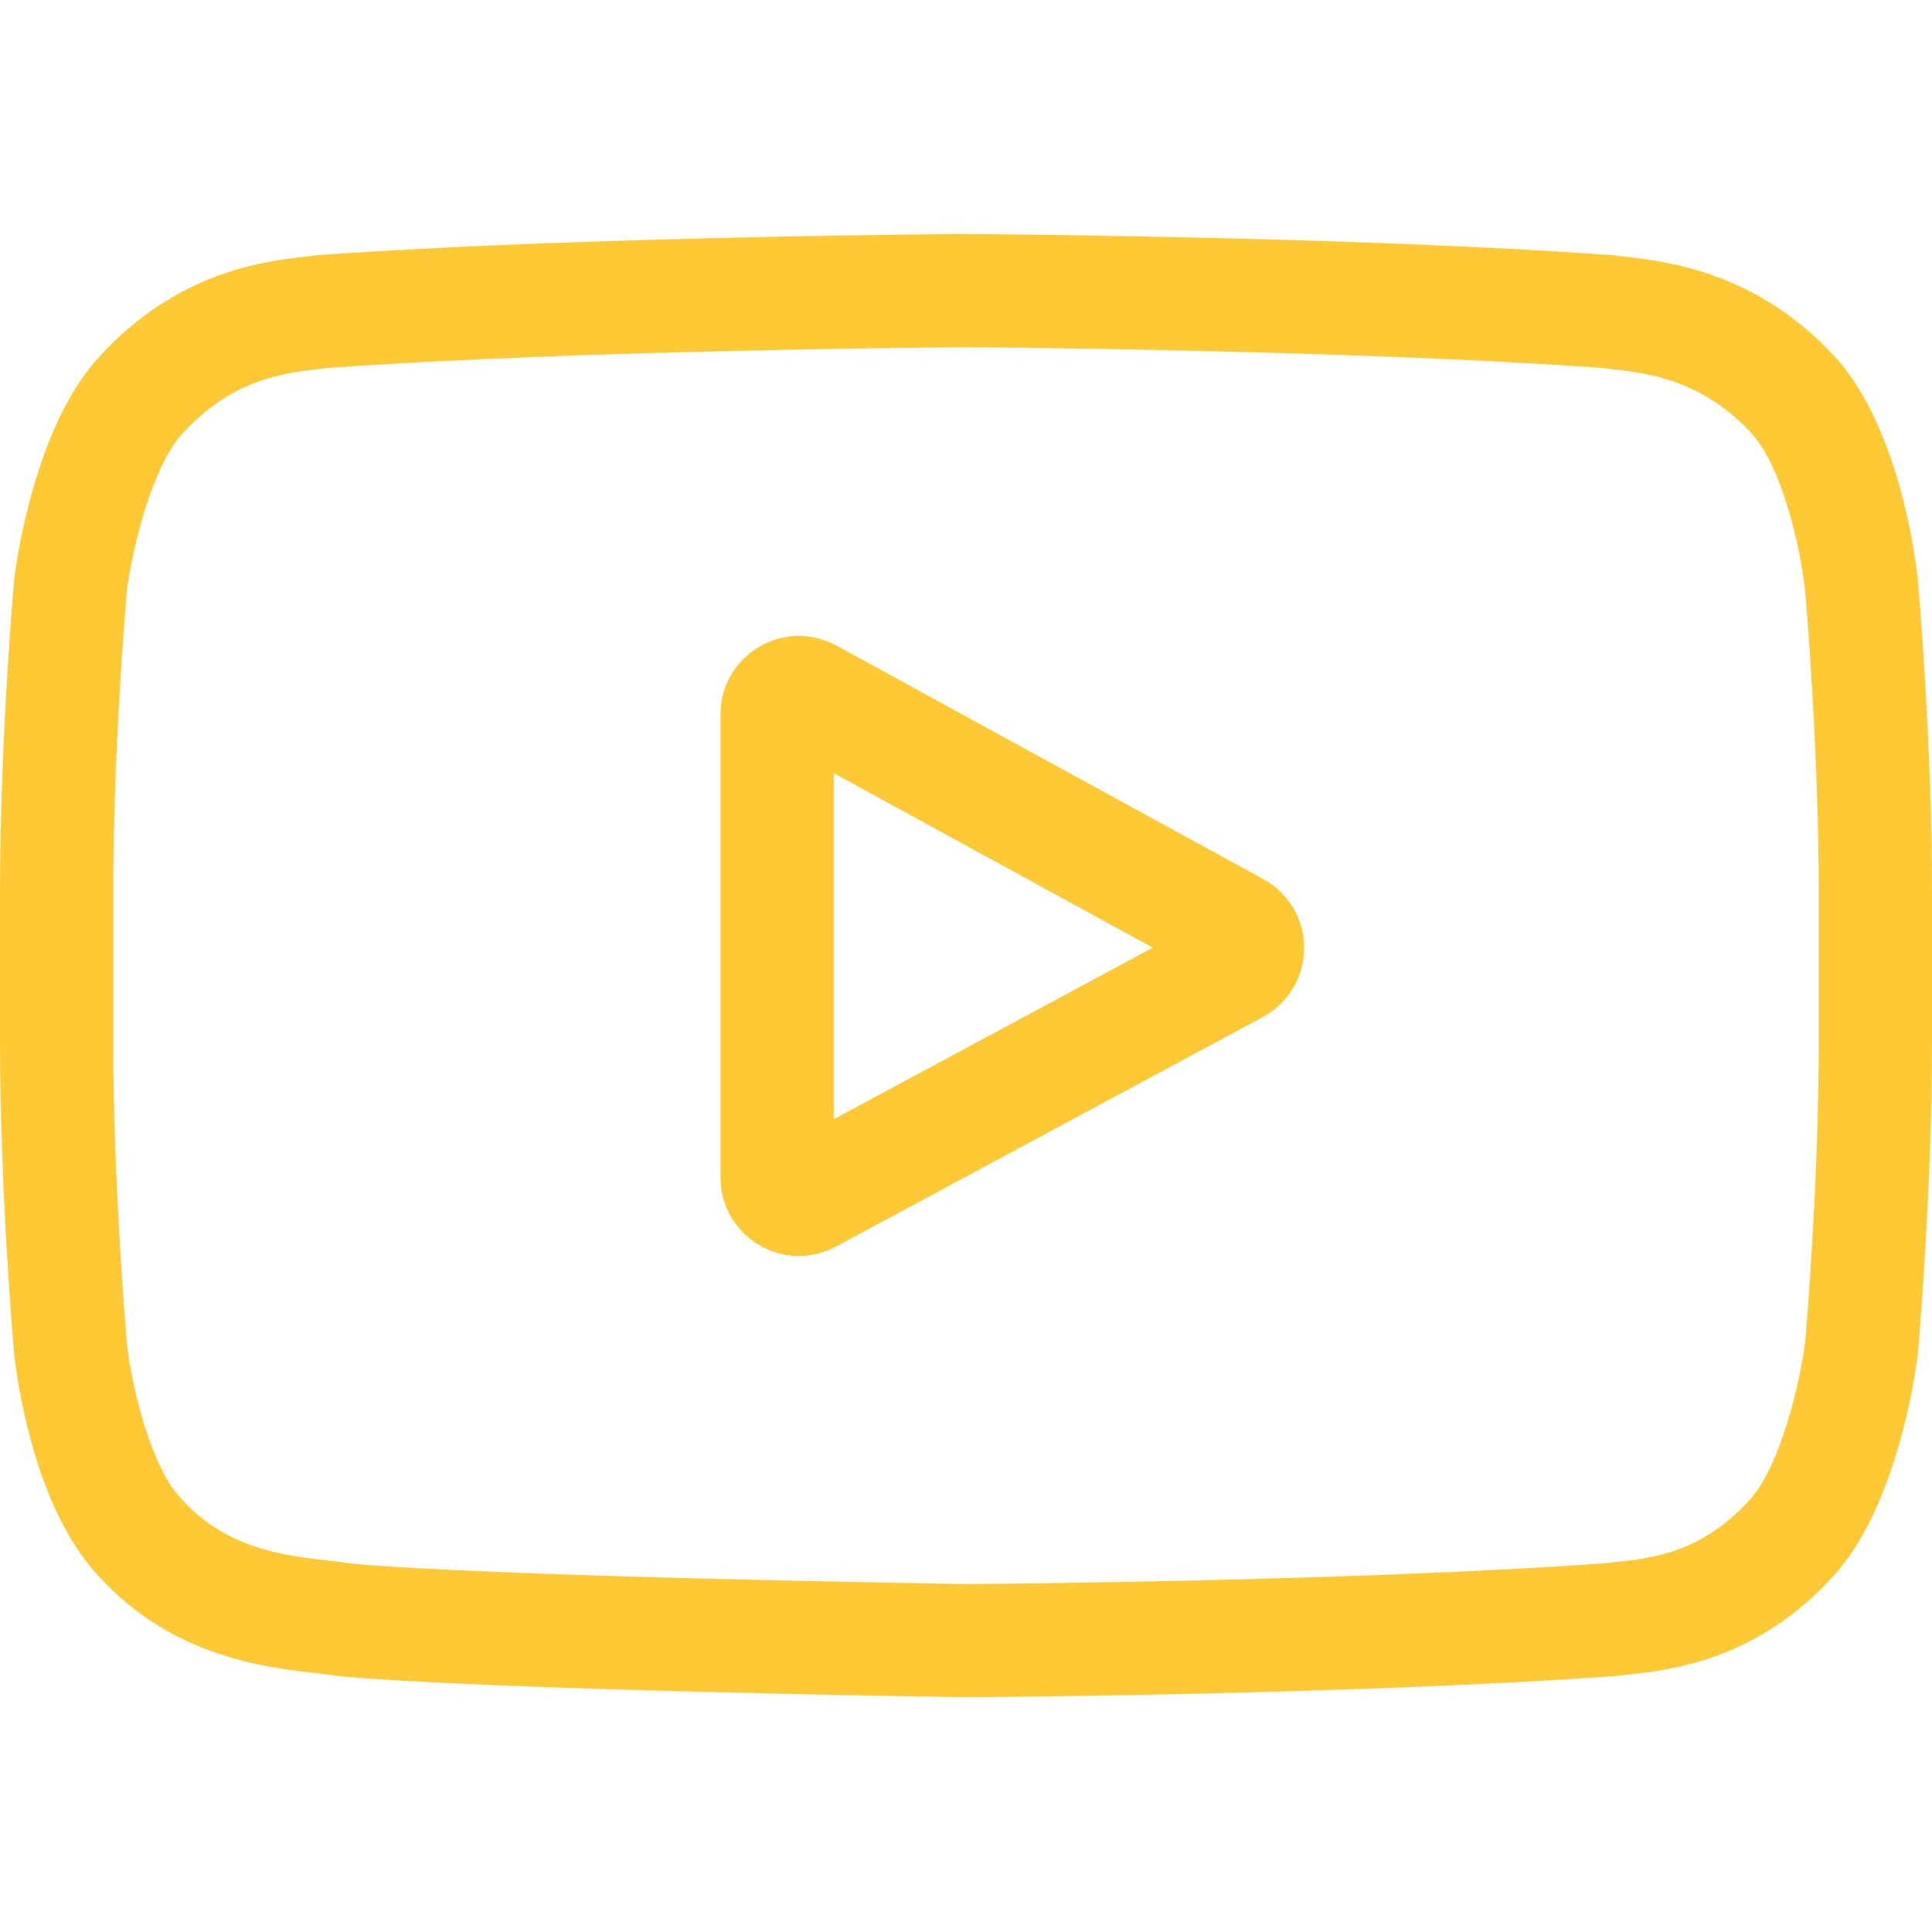
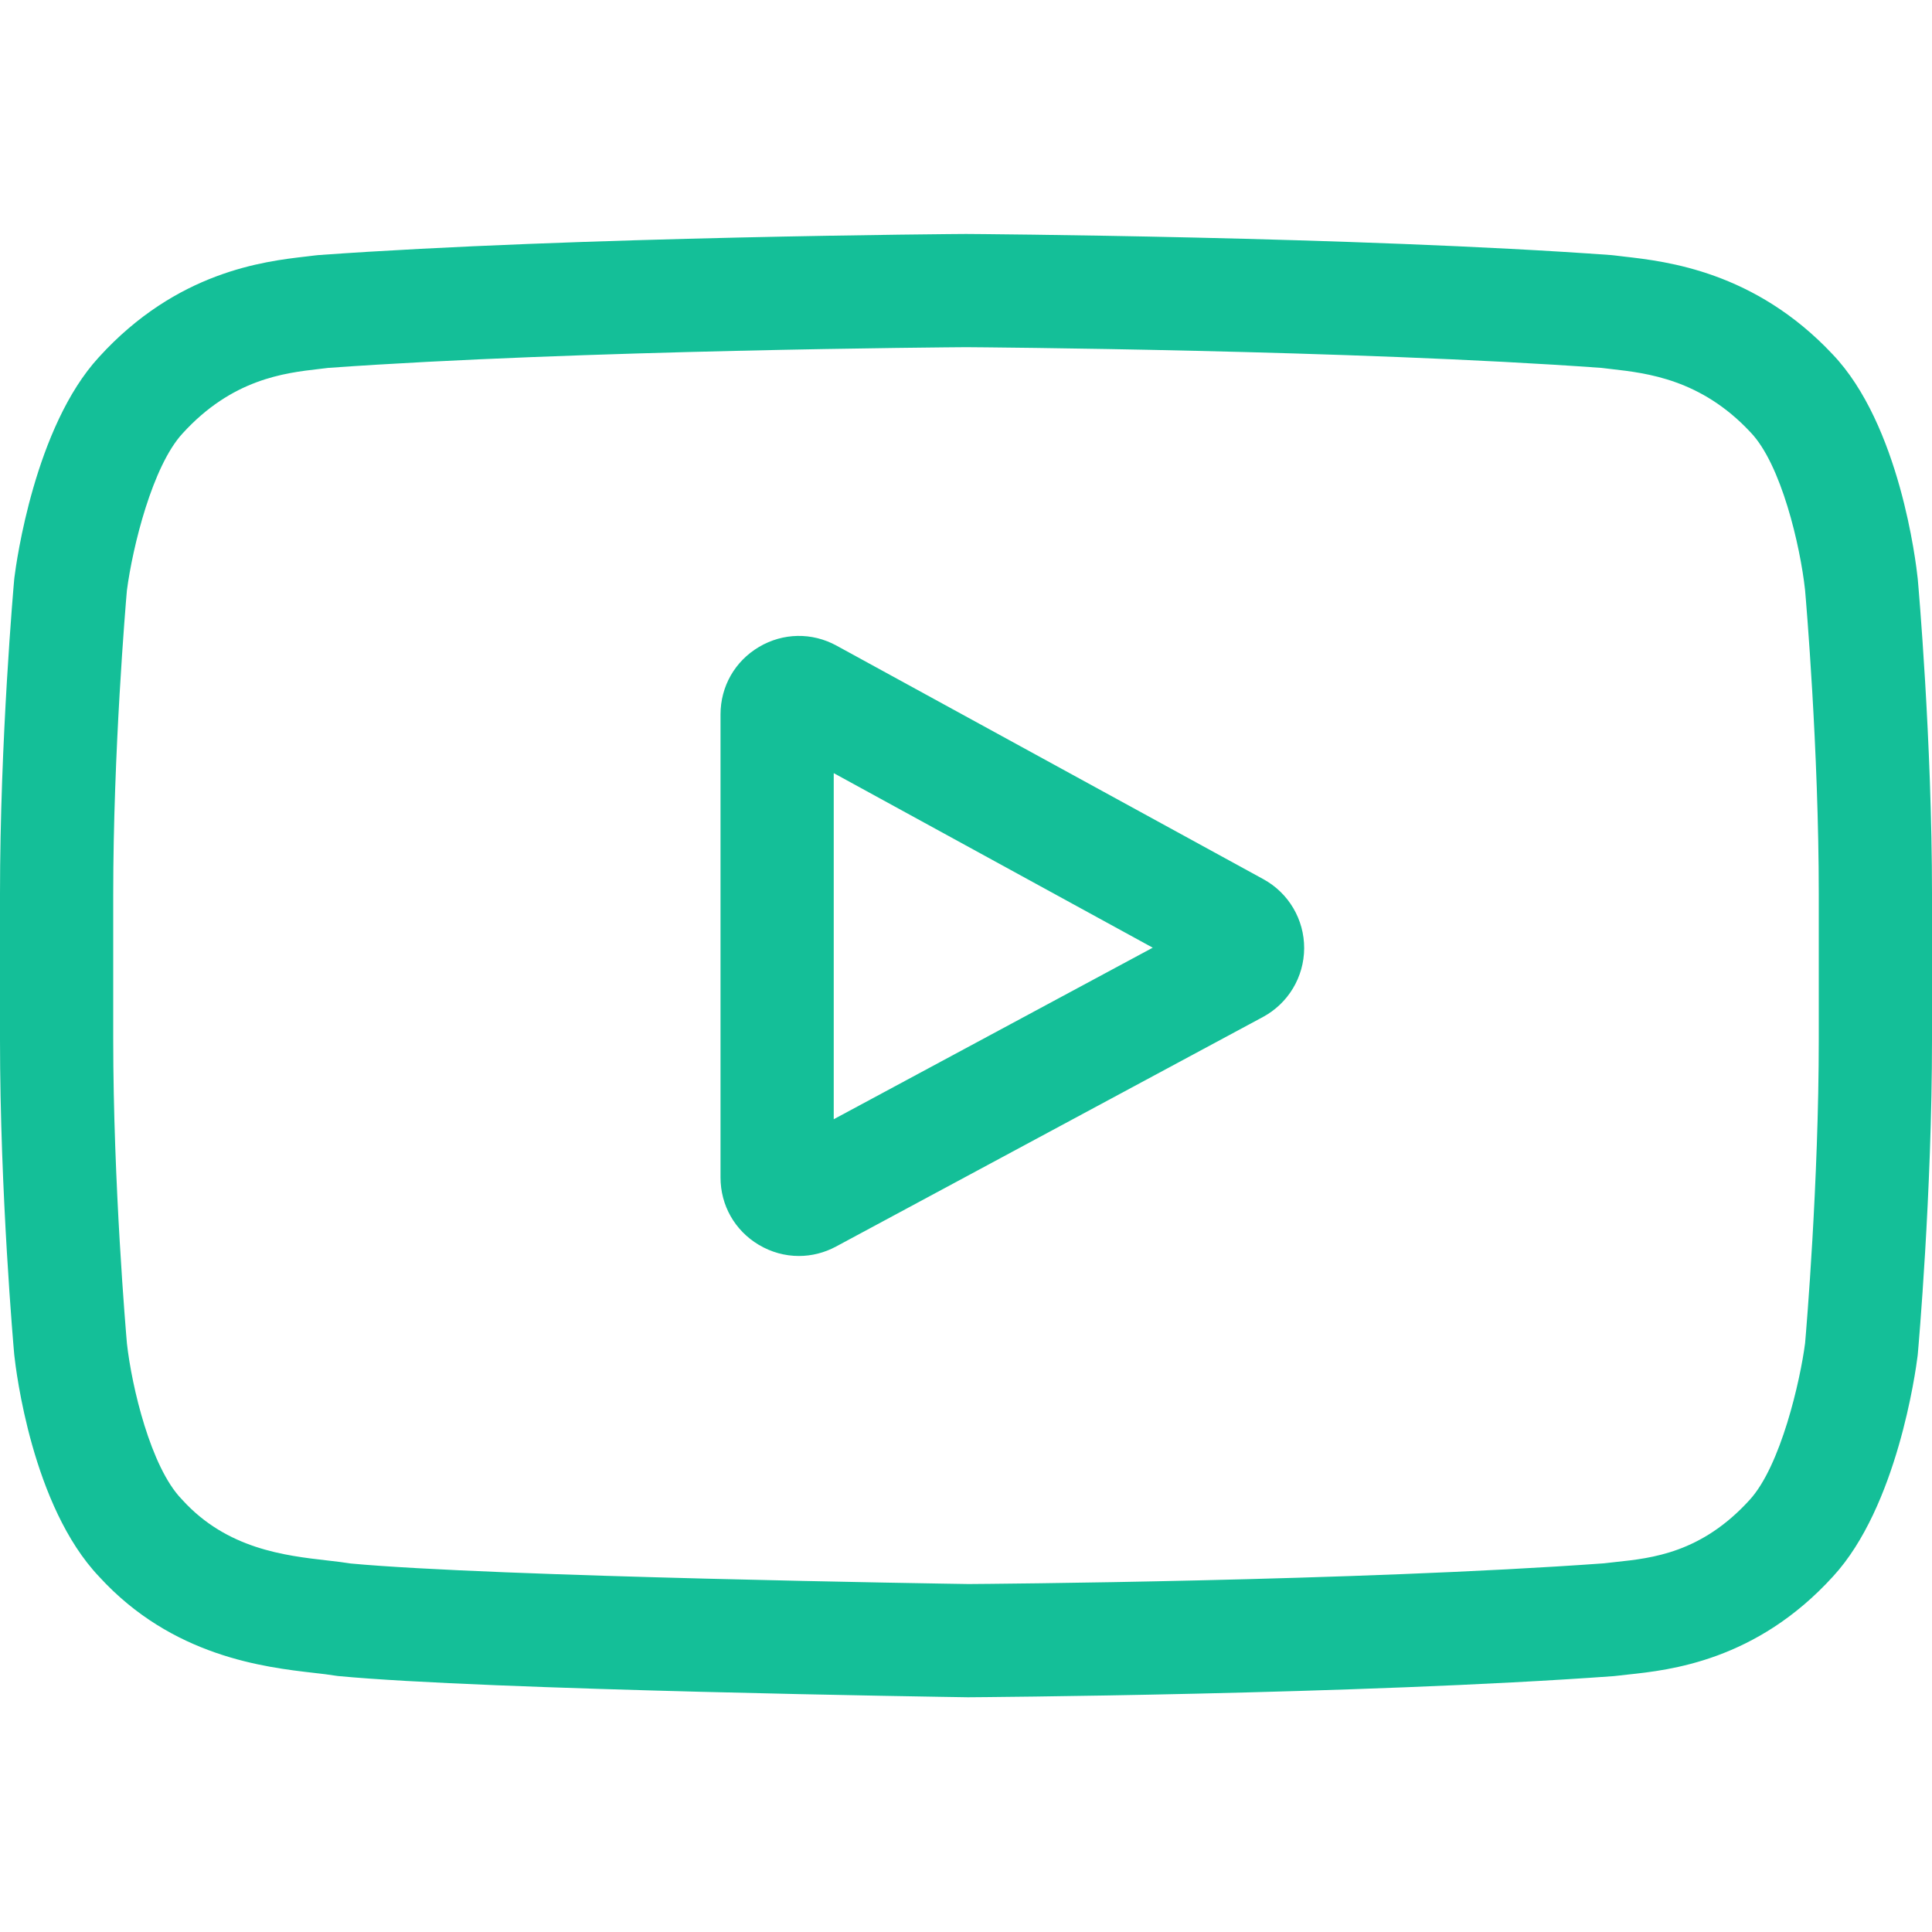
<svg xmlns="http://www.w3.org/2000/svg" viewBox="0 -62 512.002 512" width="512px" height="512px" class="">
  <g>
-     <path d="m334.809 170.992-113.113-61.891c-6.504-3.559-14.191-3.426-20.566.352-6.379 3.781-10.184 10.461-10.184 17.875v122.719c0 7.379 3.781 14.047 10.117 17.832 3.309 1.977 6.977 2.969 10.652 2.969 3.367 0 6.742-.832 9.848-2.504l113.117-60.824c6.715-3.613 10.906-10.594 10.938-18.223.027-7.629-4.113-14.641-10.809-18.305zm-113.859 63.617v-91.719l84.539 46.258zm0 0" data-original="#000000" class="active-path" data-old_color="#000000" fill="#FEC934" />
-     <path d="m508.234 91.527-.023-.234c-.434-4.121-4.75-40.777-22.57-59.422-20.598-21.93-43.949-24.594-55.18-25.871-.93-.105-1.781-.203-2.543-.305l-.895-.094c-67.688-4.922-169.91-5.594-170.934-5.598l-.09-.004-.09.004c-1.023.004-103.246.676-171.543 5.598l-.902.094c-.727.098-1.527.188-2.398.289-11.102 1.281-34.203 3.949-54.859 26.672-16.973 18.445-21.879 54.316-22.383 58.348l-.059.523c-.152 1.715-3.766 42.539-3.766 83.523v38.312c0 40.984 3.613 81.809 3.766 83.527l.027.258c.434 4.055 4.746 40.039 22.484 58.691 19.367 21.195 43.855 24 57.027 25.508 2.082.238 3.875.441 5.098.656l1.184.164c39.082 3.719 161.617 5.551 166.812 5.625l.156.004.156-.004c1.023-.004 103.242-.676 170.93-5.598l.895-.094c.855-.113 1.816-.215 2.871-.324 11.039-1.172 34.016-3.605 54.387-26.02 16.973-18.449 21.883-54.32 22.383-58.348l.059-.523c.152-1.719 3.77-42.539 3.77-83.523v-38.312c-.004-40.984-3.617-81.805-3.77-83.523zm-26.238 121.836c0 37.934-3.312 77-3.625 80.586-1.273 9.879-6.449 32.574-14.719 41.562-12.75 14.027-25.848 15.418-35.41 16.43-1.156.121-2.227.238-3.195.359-65.469 4.734-163.832 5.461-168.363 5.488-5.082-.074-125.824-1.922-163.715-5.441-1.941-.316-4.039-.559-6.25-.809-11.215-1.285-26.566-3.043-38.371-16.027l-.277-.297c-8.125-8.465-13.152-29.688-14.43-41.148-.238-2.711-3.637-42.238-3.637-80.703v-38.312c0-37.891 3.305-76.914 3.625-80.574 1.52-11.637 6.793-32.957 14.719-41.574 13.141-14.453 26.996-16.055 36.16-17.113.875-.102 1.691-.195 2.445-.293 66.422-4.758 165.492-5.465 169.047-5.492 3.555.023 102.59.734 168.422 5.492.809.102 1.691.203 2.641.312 9.426 1.074 23.672 2.699 36.746 16.645l.121.129c8.125 8.465 13.152 30.059 14.43 41.75.227 2.559 3.637 42.172 3.637 80.719zm0 0" data-original="#000000" class="active-path" data-old_color="#000000" fill="#FEC934" />
+     <path d="m334.809 170.992-113.113-61.891c-6.504-3.559-14.191-3.426-20.566.352-6.379 3.781-10.184 10.461-10.184 17.875v122.719c0 7.379 3.781 14.047 10.117 17.832 3.309 1.977 6.977 2.969 10.652 2.969 3.367 0 6.742-.832 9.848-2.504l113.117-60.824c6.715-3.613 10.906-10.594 10.938-18.223.027-7.629-4.113-14.641-10.809-18.305zm-113.859 63.617v-91.719l84.539 46.258zm0 0" data-original="#000000" class="active-path" data-old_color="#000000" fill="#14bf98" />
+     <path d="m508.234 91.527-.023-.234c-.434-4.121-4.75-40.777-22.57-59.422-20.598-21.93-43.949-24.594-55.18-25.871-.93-.105-1.781-.203-2.543-.305l-.895-.094c-67.688-4.922-169.91-5.594-170.934-5.598l-.09-.004-.09.004c-1.023.004-103.246.676-171.543 5.598l-.902.094c-.727.098-1.527.188-2.398.289-11.102 1.281-34.203 3.949-54.859 26.672-16.973 18.445-21.879 54.316-22.383 58.348l-.059.523c-.152 1.715-3.766 42.539-3.766 83.523v38.312c0 40.984 3.613 81.809 3.766 83.527l.027.258c.434 4.055 4.746 40.039 22.484 58.691 19.367 21.195 43.855 24 57.027 25.508 2.082.238 3.875.441 5.098.656l1.184.164c39.082 3.719 161.617 5.551 166.812 5.625l.156.004.156-.004c1.023-.004 103.242-.676 170.93-5.598l.895-.094c.855-.113 1.816-.215 2.871-.324 11.039-1.172 34.016-3.605 54.387-26.02 16.973-18.449 21.883-54.32 22.383-58.348l.059-.523c.152-1.719 3.77-42.539 3.77-83.523v-38.312c-.004-40.984-3.617-81.805-3.77-83.523zm-26.238 121.836c0 37.934-3.312 77-3.625 80.586-1.273 9.879-6.449 32.574-14.719 41.562-12.75 14.027-25.848 15.418-35.41 16.43-1.156.121-2.227.238-3.195.359-65.469 4.734-163.832 5.461-168.363 5.488-5.082-.074-125.824-1.922-163.715-5.441-1.941-.316-4.039-.559-6.25-.809-11.215-1.285-26.566-3.043-38.371-16.027l-.277-.297c-8.125-8.465-13.152-29.688-14.43-41.148-.238-2.711-3.637-42.238-3.637-80.703v-38.312c0-37.891 3.305-76.914 3.625-80.574 1.52-11.637 6.793-32.957 14.719-41.574 13.141-14.453 26.996-16.055 36.16-17.113.875-.102 1.691-.195 2.445-.293 66.422-4.758 165.492-5.465 169.047-5.492 3.555.023 102.59.734 168.422 5.492.809.102 1.691.203 2.641.312 9.426 1.074 23.672 2.699 36.746 16.645l.121.129c8.125 8.465 13.152 30.059 14.43 41.75.227 2.559 3.637 42.172 3.637 80.719zm0 0" data-original="#000000" class="active-path" data-old_color="#000000" fill="#14bf98" />
  </g>
</svg>
